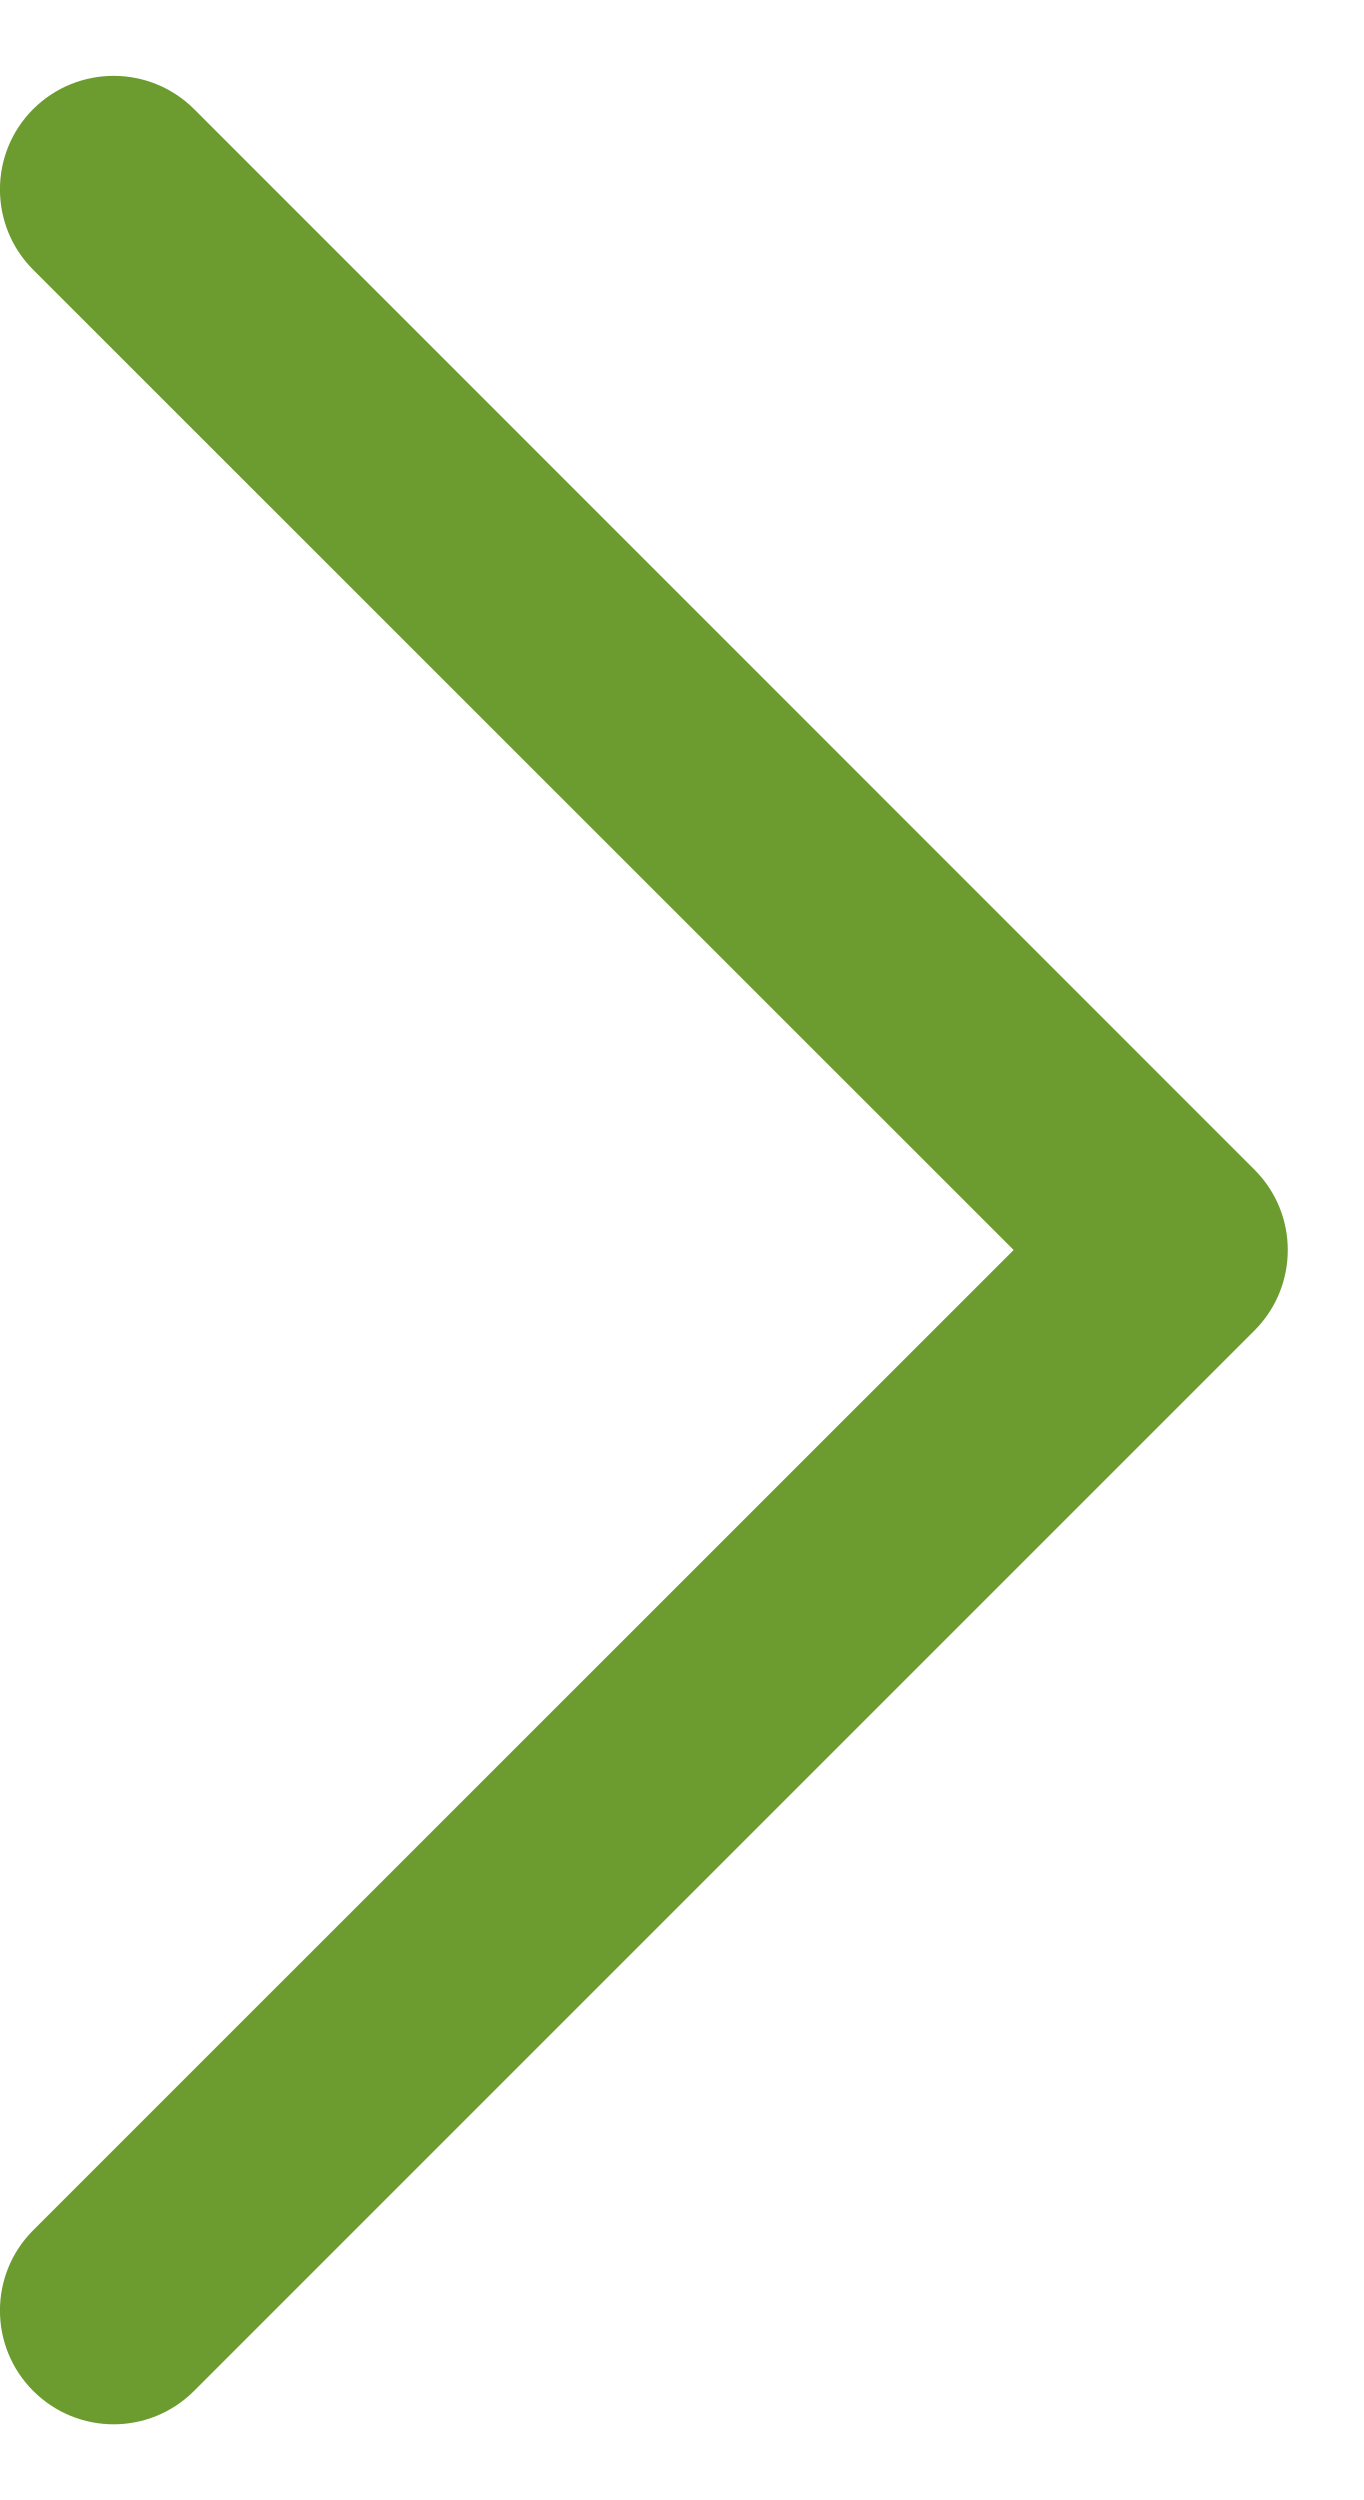
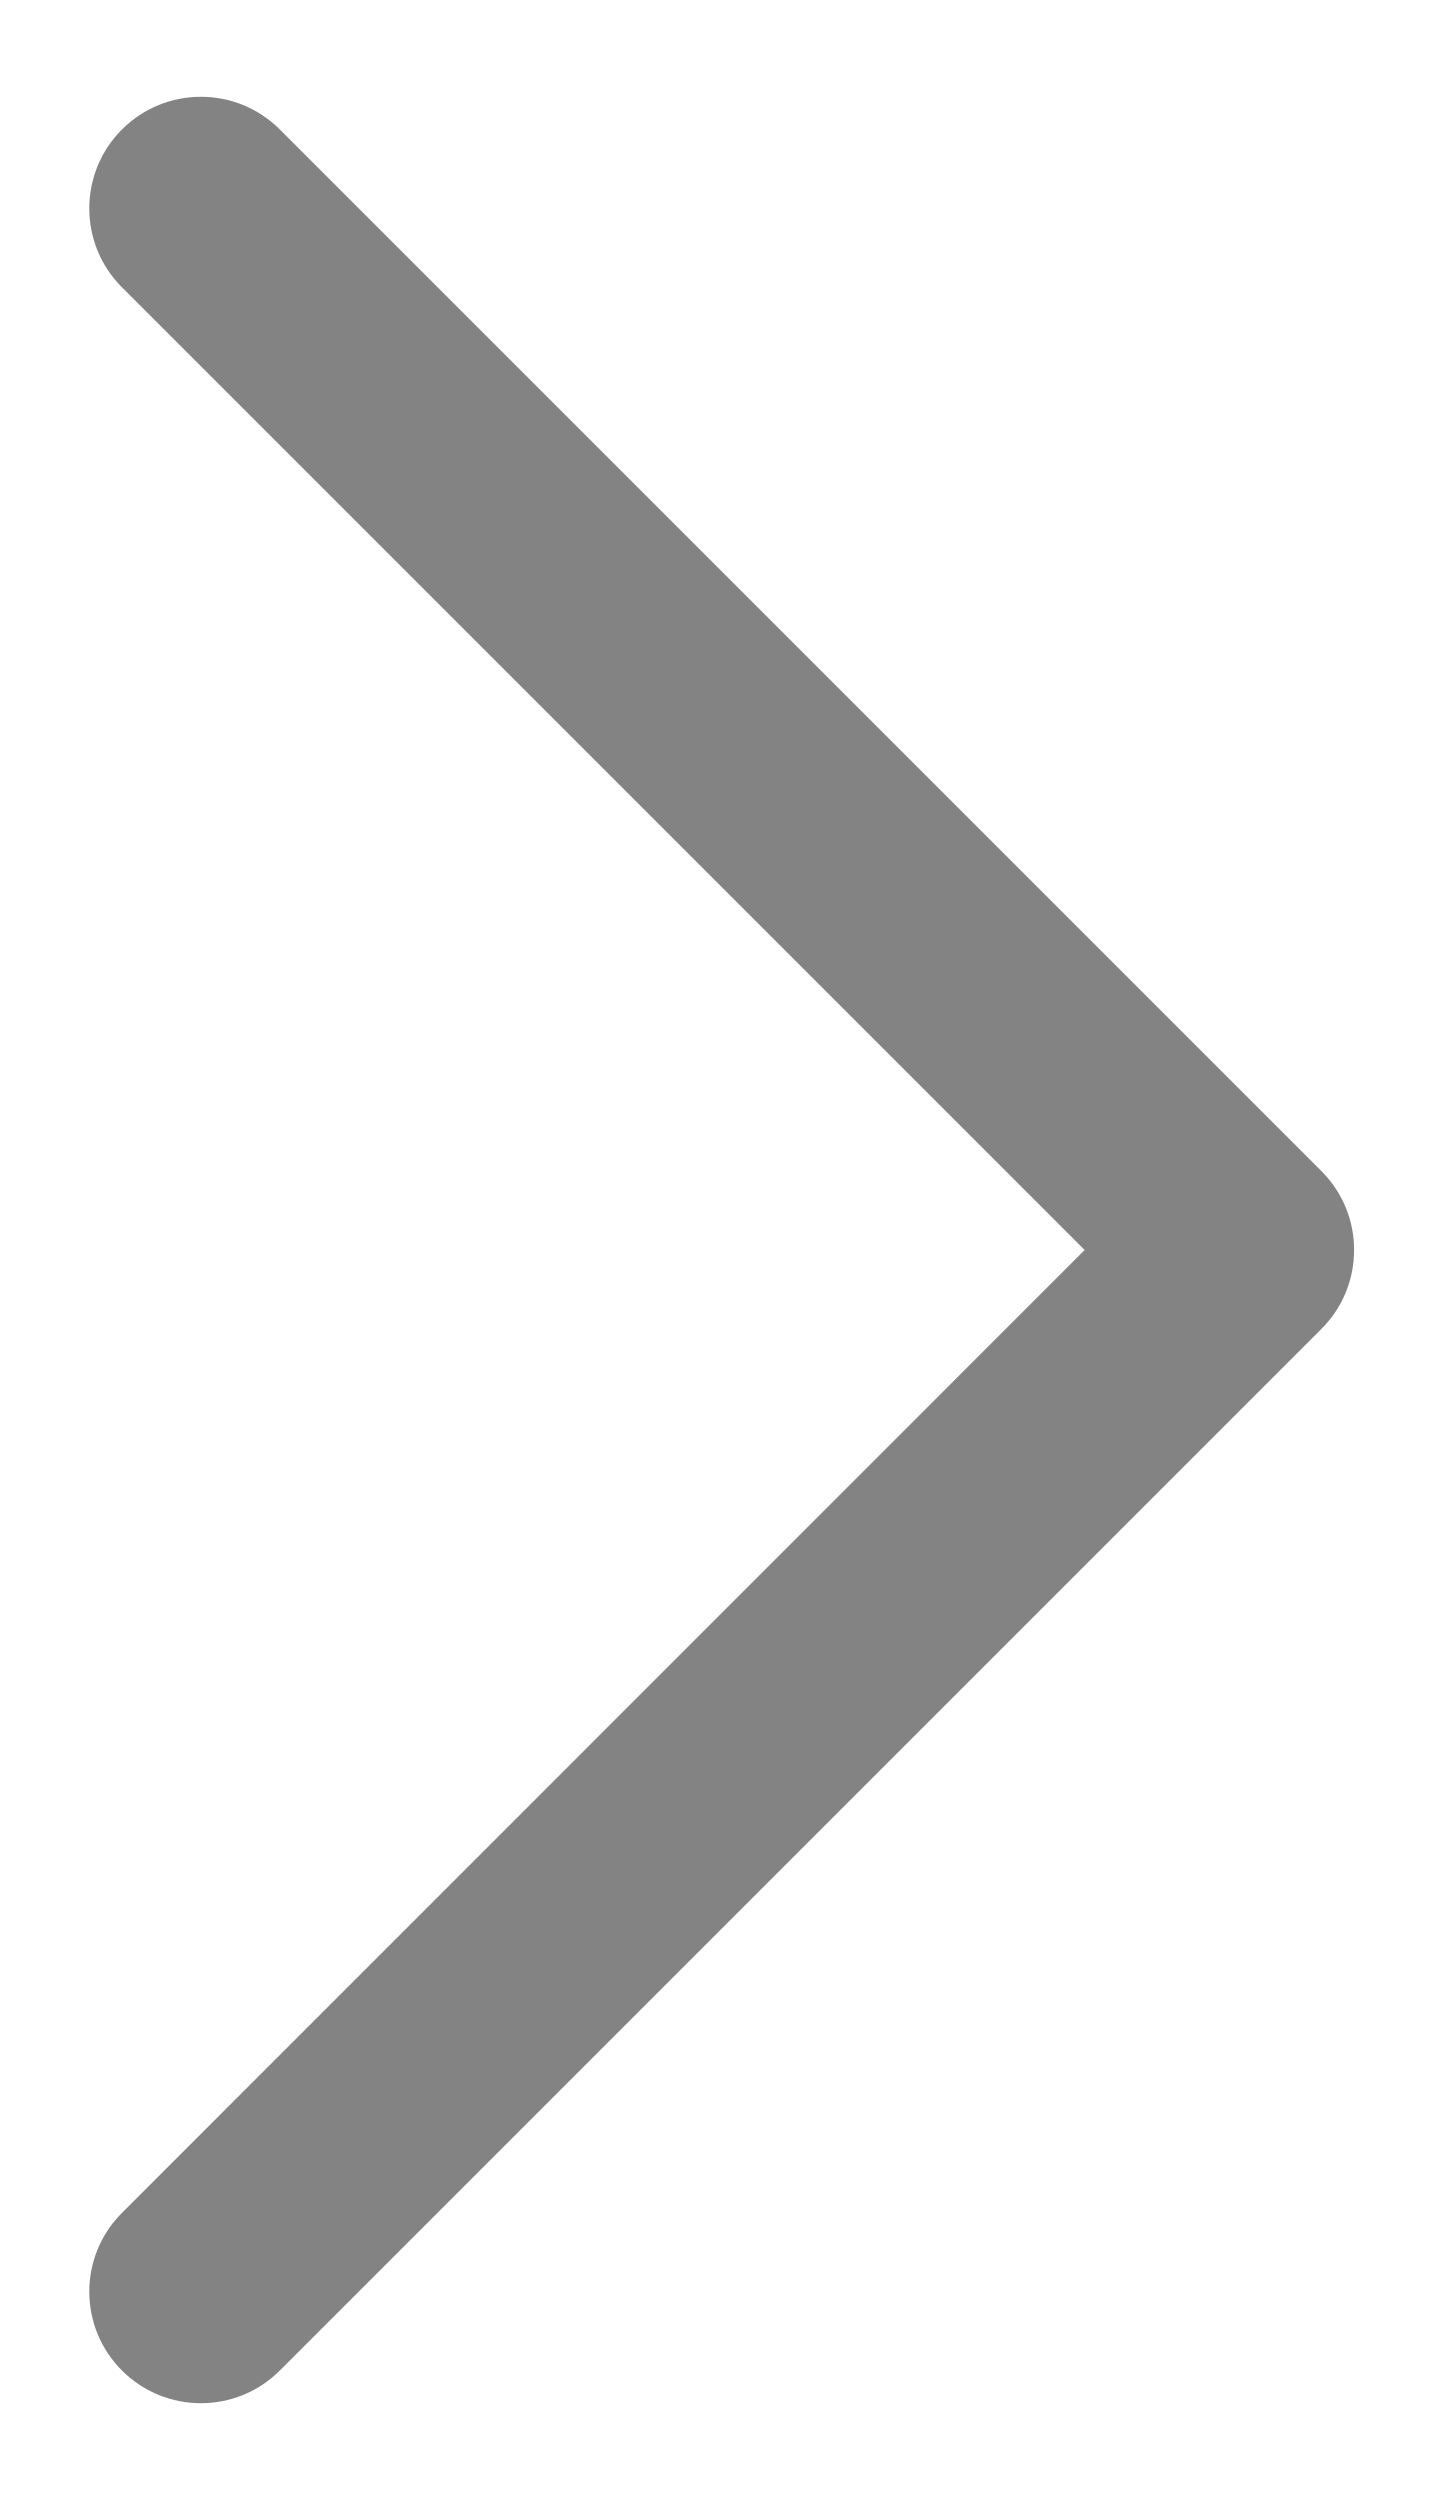
- <svg xmlns="http://www.w3.org/2000/svg" width="6" height="11" viewBox="0 0 6 11" fill="none">
-   <path fill-rule="evenodd" clip-rule="evenodd" d="M0.146 0.48C0.342 0.285 0.658 0.285 0.854 0.48L5.52 5.147C5.715 5.342 5.715 5.658 5.52 5.854L0.854 10.52C0.658 10.716 0.342 10.716 0.146 10.52C-0.049 10.325 -0.049 10.008 0.146 9.813L4.46 5.5L0.146 1.187C-0.049 0.992 -0.049 0.675 0.146 0.48Z" fill="#6C9C30" />
+ <svg xmlns="http://www.w3.org/2000/svg" width="8" height="14" viewBox="0 0 8 14" fill="none">
+   <path fill-rule="evenodd" clip-rule="evenodd" d="M0.683 0.725C0.927 0.481 1.323 0.481 1.567 0.725L7.4 6.558C7.644 6.802 7.644 7.198 7.4 7.442L1.567 13.275C1.323 13.519 0.927 13.519 0.683 13.275C0.439 13.031 0.439 12.636 0.683 12.392L6.074 7L0.683 1.609C0.439 1.365 0.439 0.969 0.683 0.725Z" fill="#838383" />
</svg>
